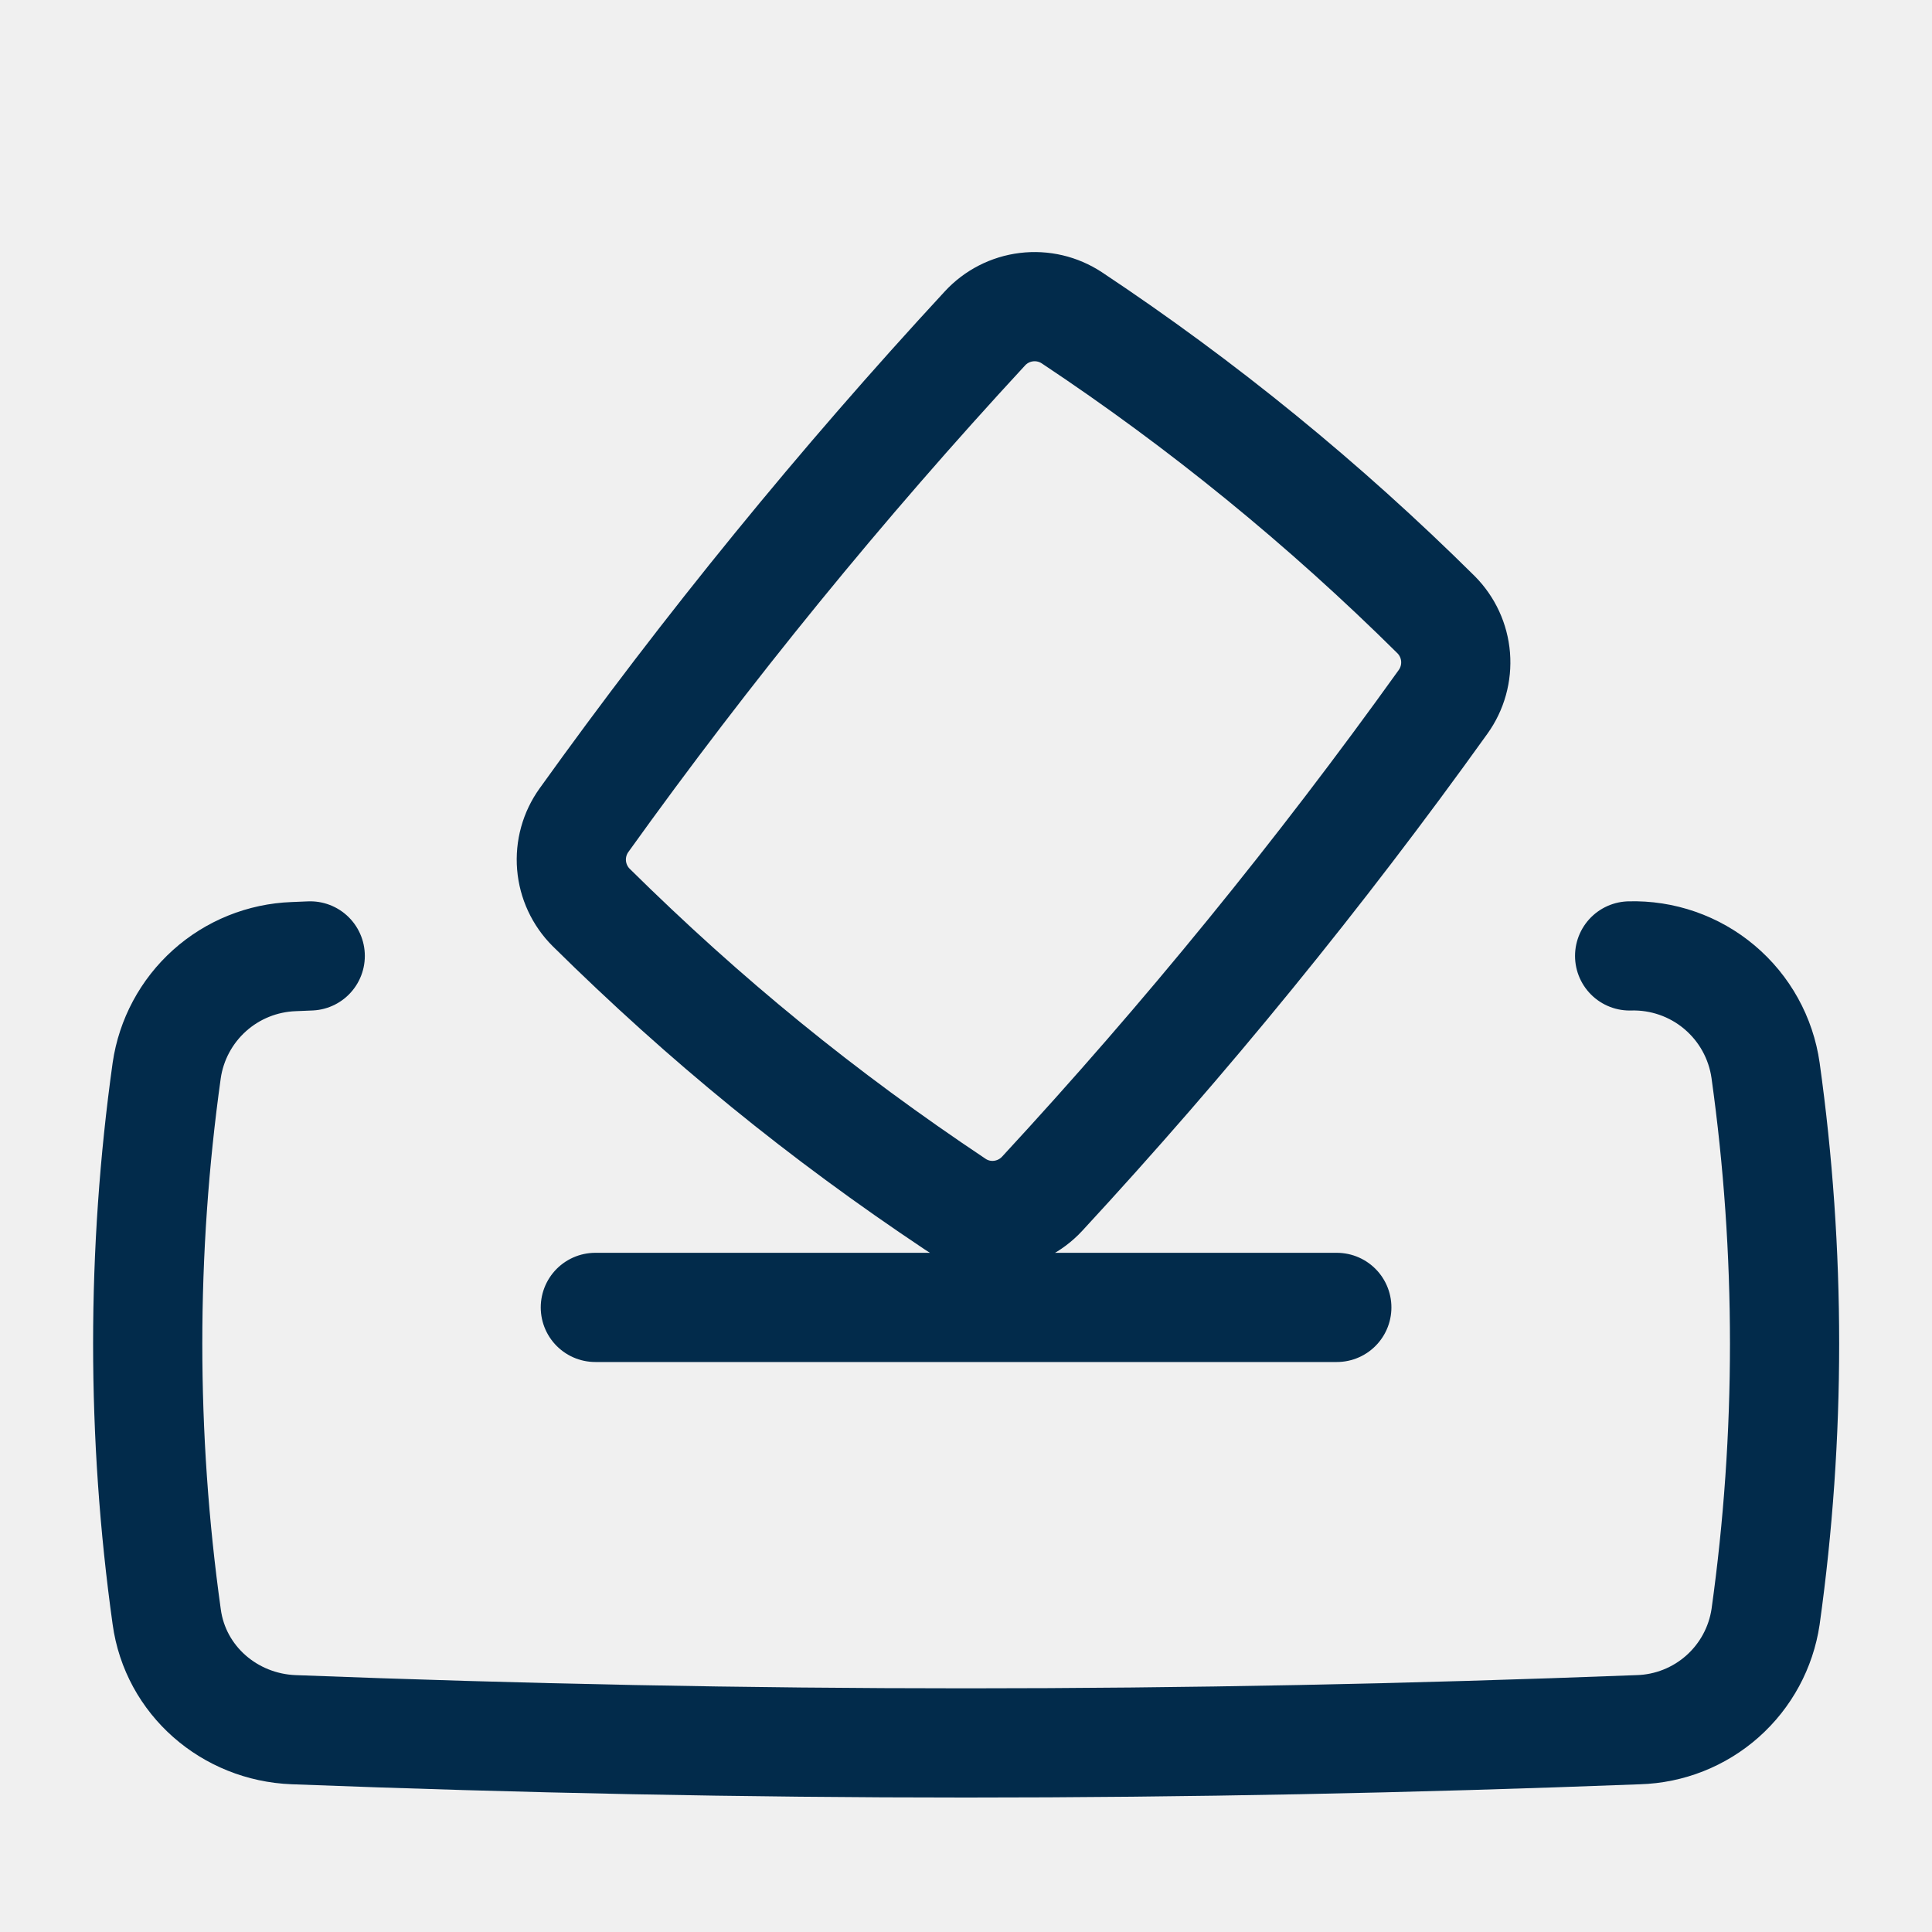
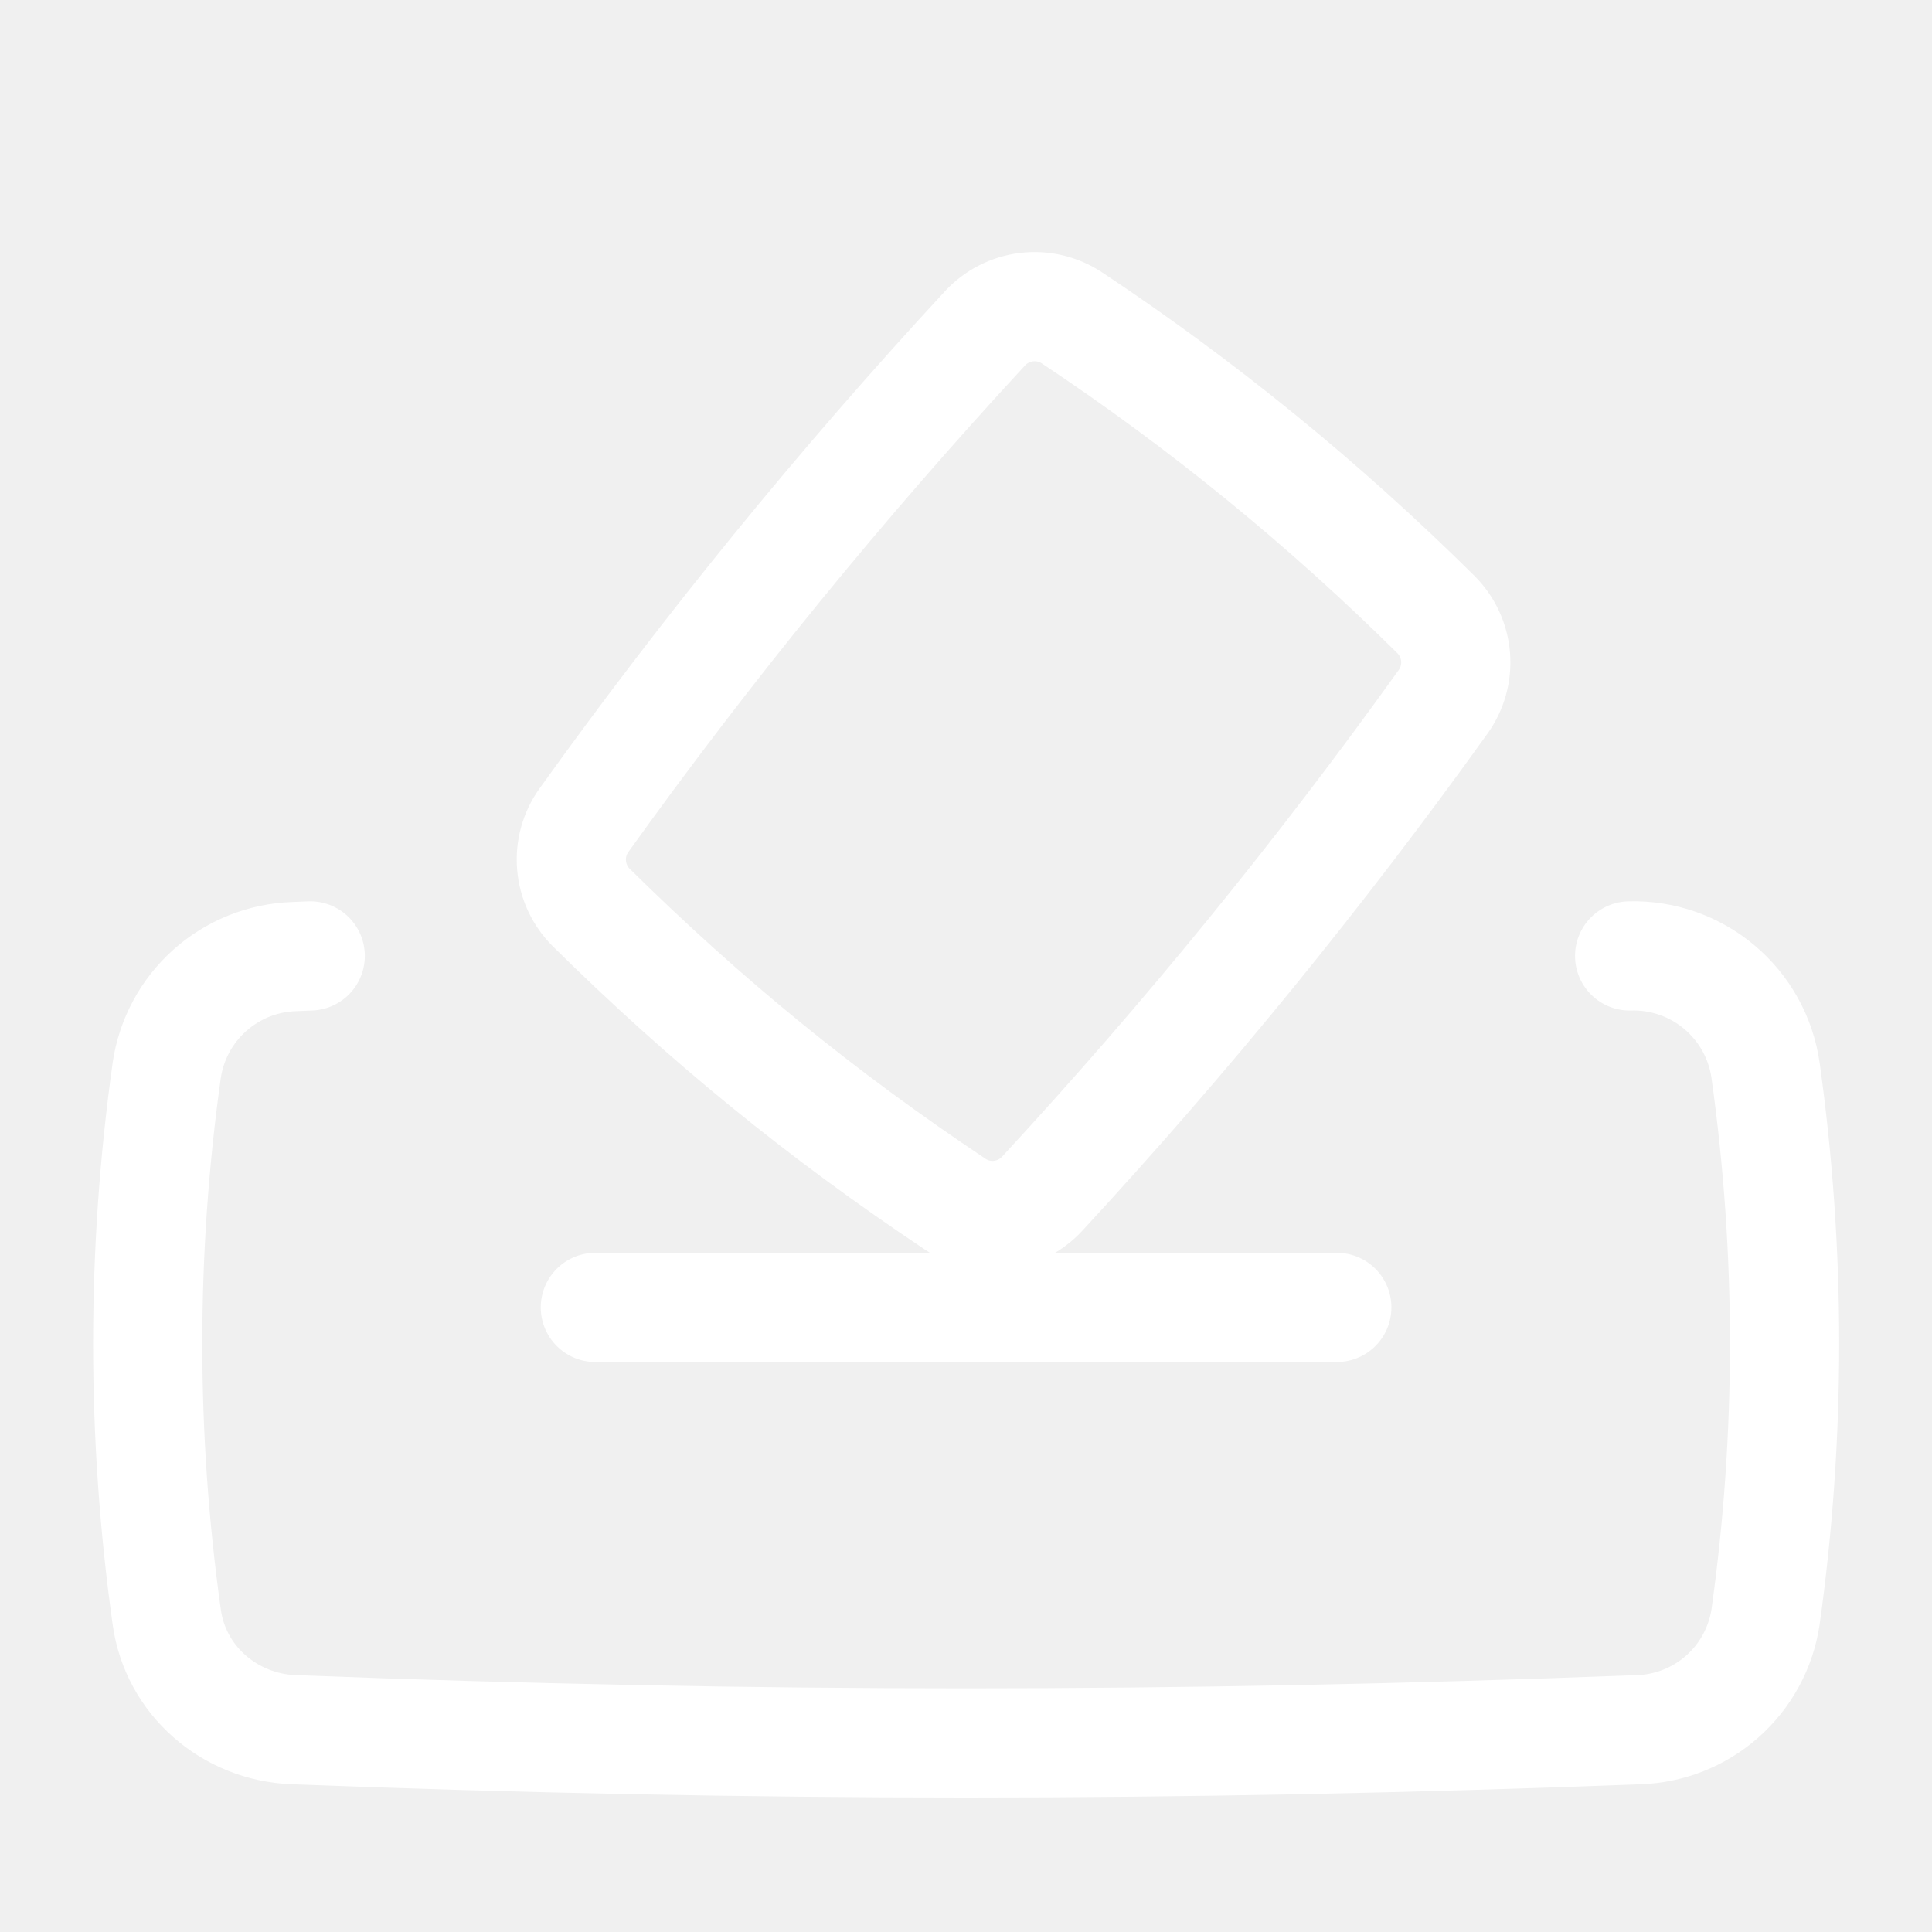
<svg xmlns="http://www.w3.org/2000/svg" width="115" height="115" viewBox="0 0 115 115" fill="none">
-   <path d="M18.466 56.9L17.48 56.941C15.627 57.009 13.855 57.723 12.474 58.962C11.094 60.2 10.191 61.883 9.923 63.718C8.415 74.506 8.415 85.451 9.923 96.239C10.44 100.025 13.66 102.81 17.48 102.958C44.858 104.009 70.142 104.009 97.52 102.958C99.37 102.905 101.143 102.203 102.528 100.974C103.912 99.746 104.821 98.069 105.094 96.239C106.601 85.451 106.601 74.506 105.094 63.718C104.82 61.786 103.843 60.022 102.35 58.764C100.858 57.506 98.954 56.843 97.002 56.9" stroke="#022B4B" stroke-width="6.5" stroke-linecap="round" stroke-linejoin="round" />
-   <path d="M35.437 77.822H79.572M63.801 18.918C63.003 18.392 62.045 18.167 61.097 18.283C60.149 18.398 59.273 18.848 58.626 19.55C50.073 28.802 42.103 38.577 34.763 48.818C34.205 49.594 33.942 50.543 34.02 51.496C34.099 52.449 34.513 53.342 35.19 54.017C41.992 60.736 48.908 66.371 56.86 71.678C58.503 72.779 60.696 72.499 62.035 71.054C70.588 61.799 78.558 52.022 85.897 41.778C86.454 41.003 86.717 40.056 86.641 39.105C86.564 38.154 86.152 37.262 85.478 36.586C78.844 30.009 71.583 24.086 63.801 18.918Z" stroke="#022B4B" stroke-width="6.5" stroke-linecap="round" stroke-linejoin="round" />
+   <path d="M18.466 56.9L17.48 56.941C15.627 57.009 13.855 57.723 12.474 58.962C11.094 60.2 10.191 61.883 9.923 63.718C8.415 74.506 8.415 85.451 9.923 96.239C10.44 100.025 13.66 102.81 17.48 102.958C44.858 104.009 70.142 104.009 97.52 102.958C99.37 102.905 101.143 102.203 102.528 100.974C103.912 99.746 104.821 98.069 105.094 96.239C106.601 85.451 106.601 74.506 105.094 63.718C104.82 61.786 103.843 60.022 102.35 58.764C100.858 57.506 98.954 56.843 97.002 56.9" stroke="#ffffff" stroke-width="6.5" stroke-linecap="round" stroke-linejoin="round" />
+   <path d="M35.437 77.822H79.572M63.801 18.918C63.003 18.392 62.045 18.167 61.097 18.283C60.149 18.398 59.273 18.848 58.626 19.55C50.073 28.802 42.103 38.577 34.763 48.818C34.205 49.594 33.942 50.543 34.02 51.496C34.099 52.449 34.513 53.342 35.19 54.017C41.992 60.736 48.908 66.371 56.86 71.678C58.503 72.779 60.696 72.499 62.035 71.054C70.588 61.799 78.558 52.022 85.897 41.778C86.454 41.003 86.717 40.056 86.641 39.105C86.564 38.154 86.152 37.262 85.478 36.586C78.844 30.009 71.583 24.086 63.801 18.918Z" stroke="#ffffff" stroke-width="6.5" stroke-linecap="round" stroke-linejoin="round" />
</svg>
